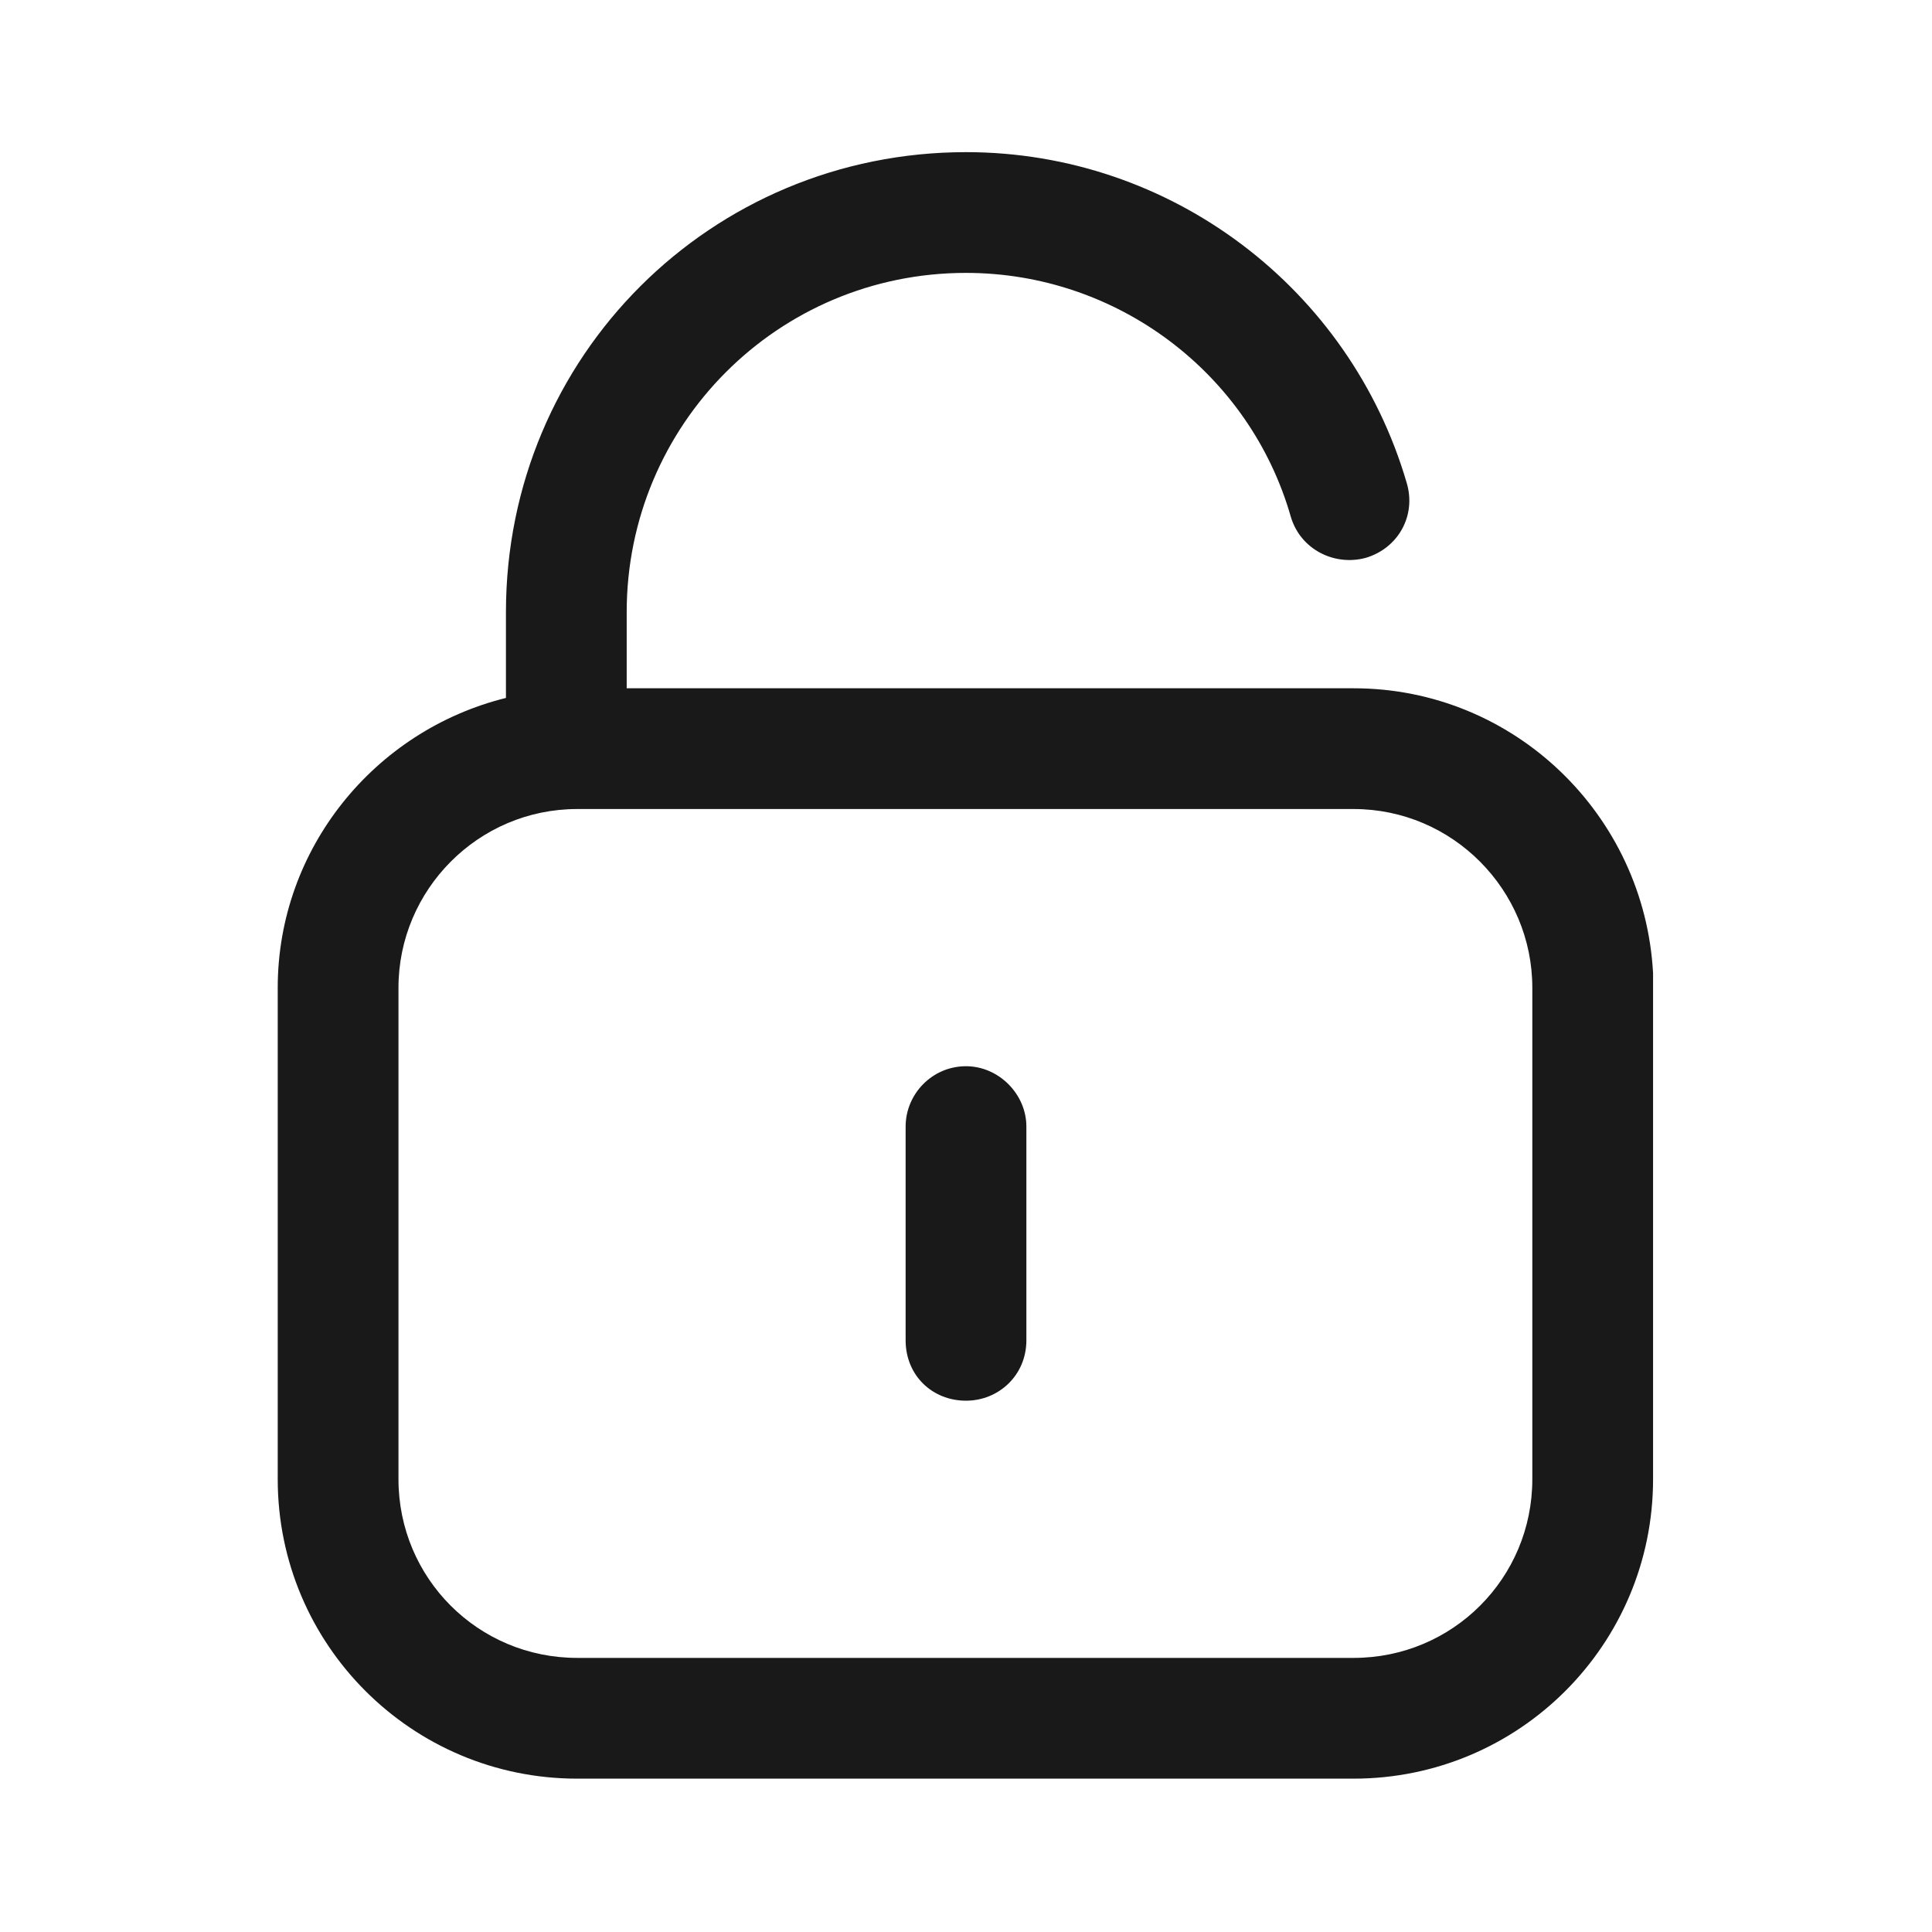
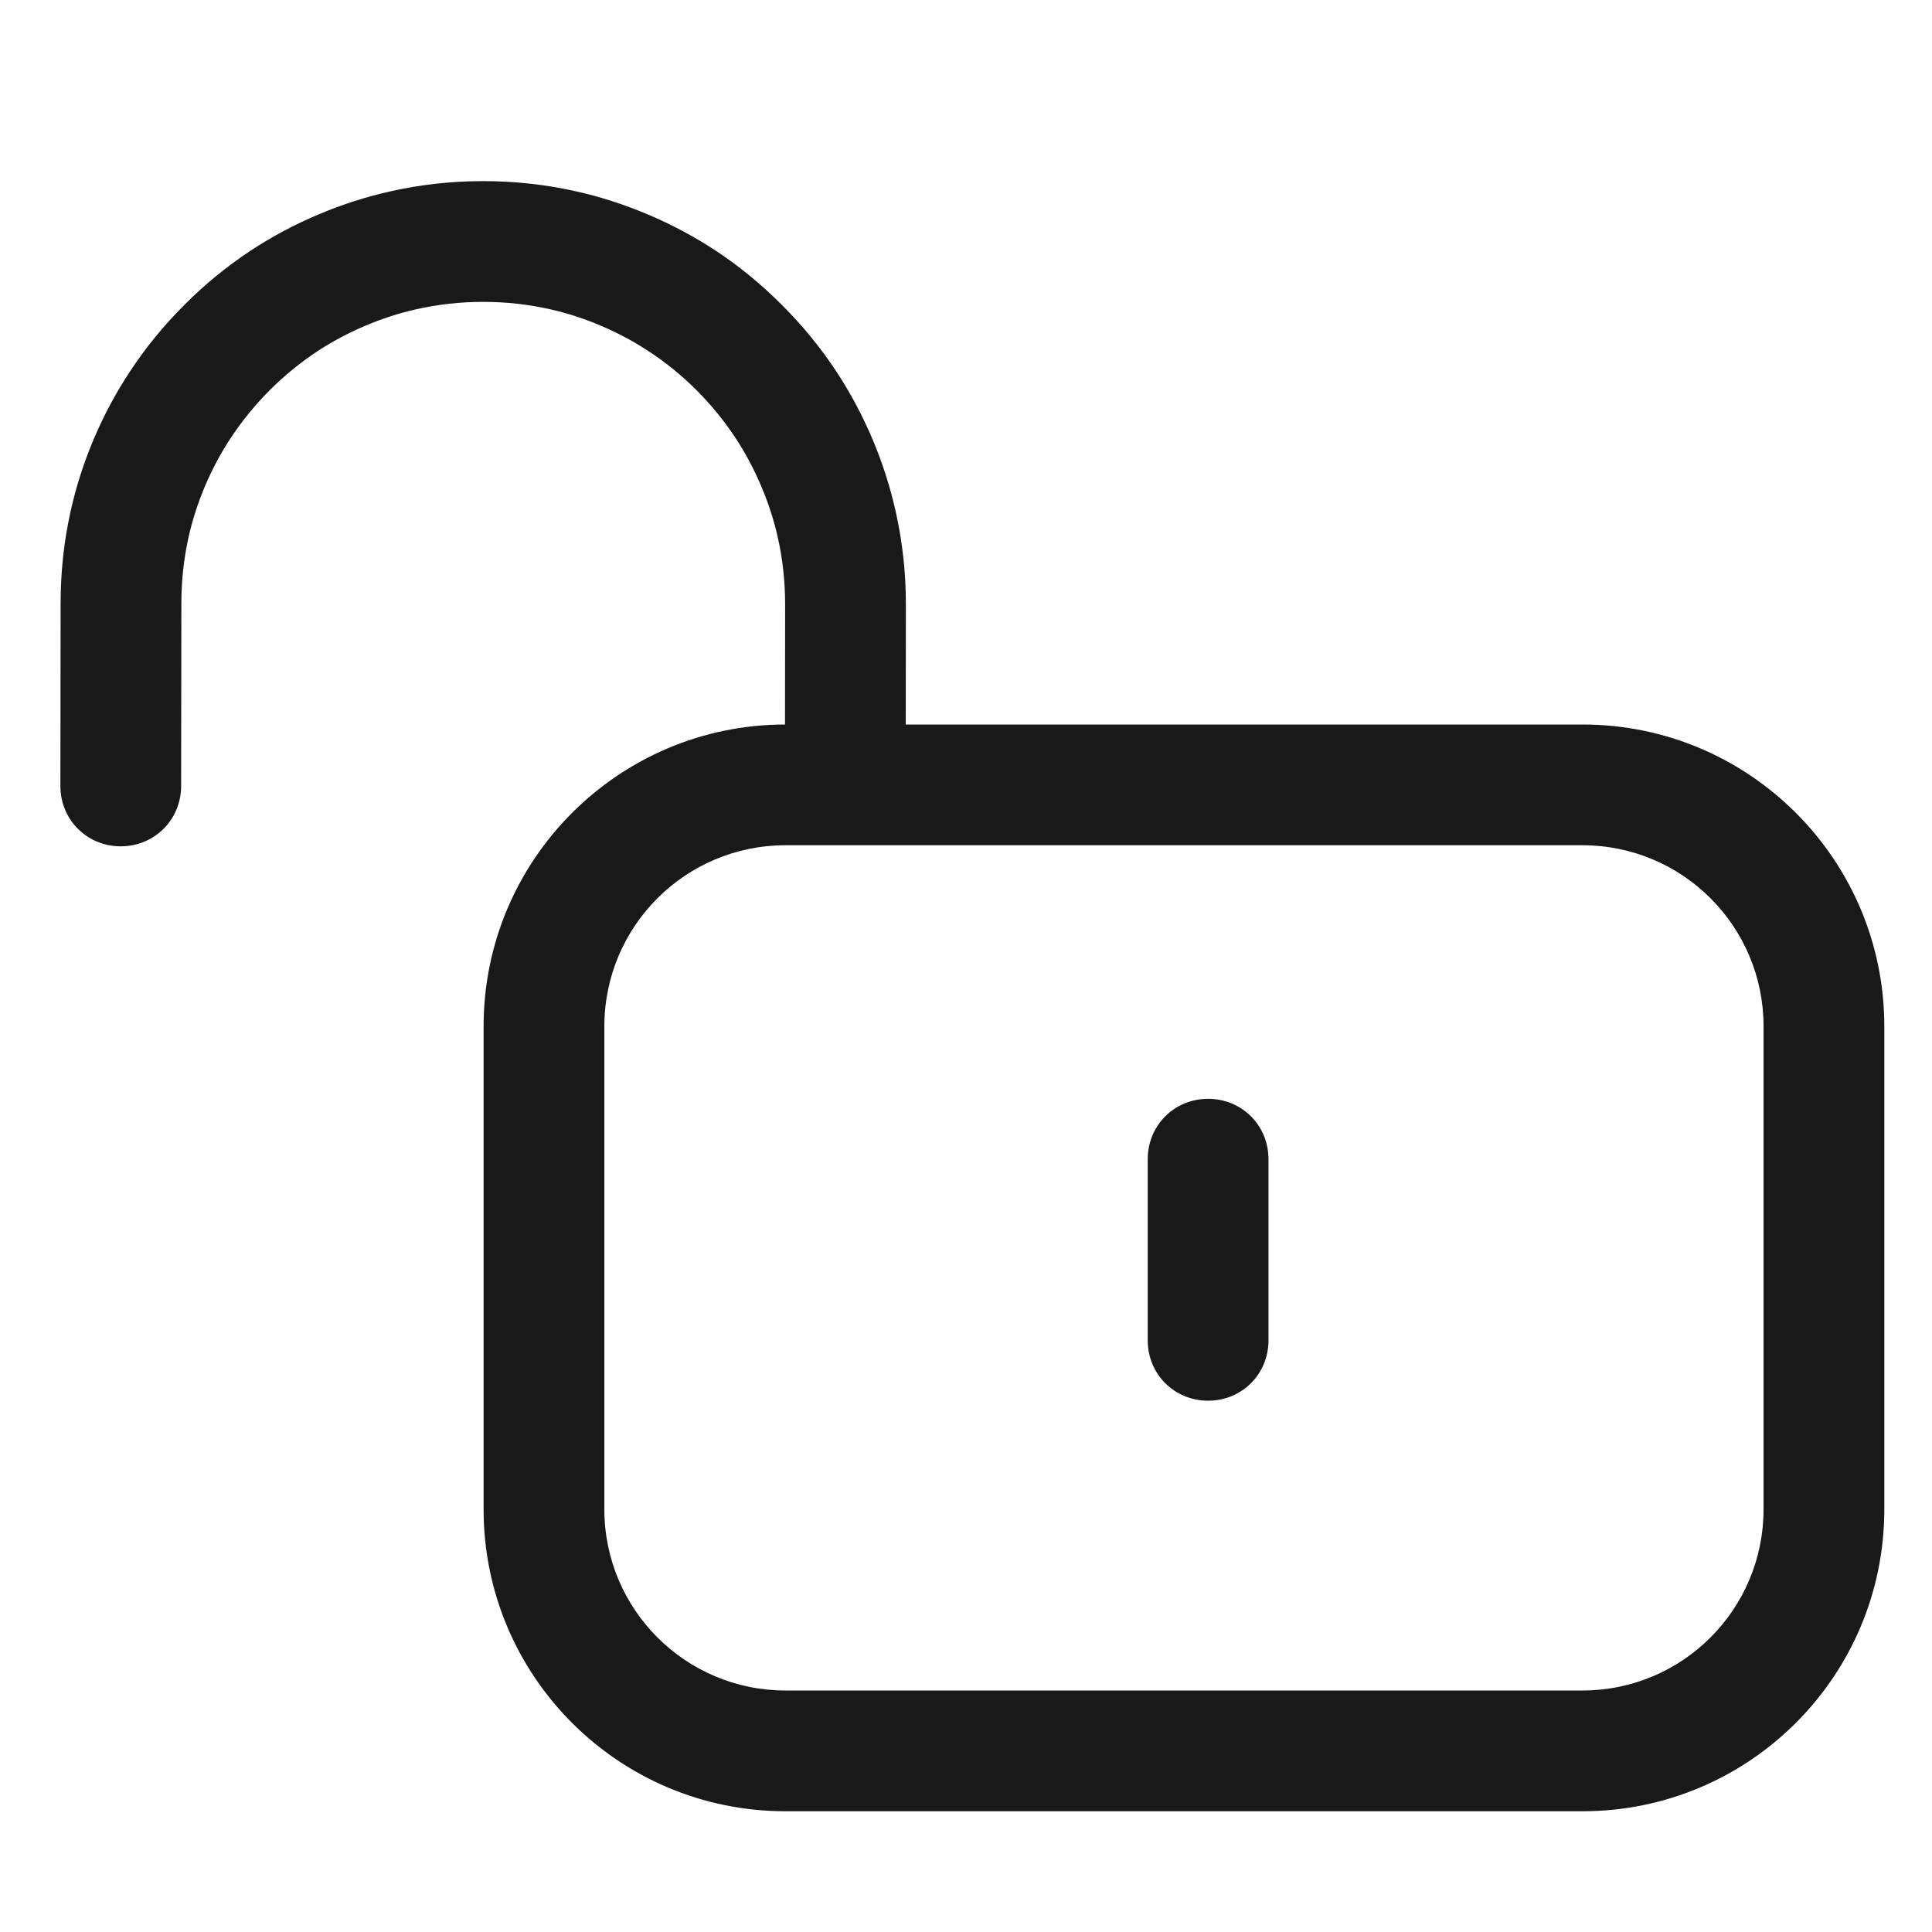
<svg xmlns="http://www.w3.org/2000/svg" width="16" height="16" viewBox="0 0 16 16" fill="none">
  <defs />
-   <mask id="mask413_9686" mask-type="alpha" maskUnits="userSpaceOnUse" x="0" y="0" width="16" height="16">
-     <rect id="解锁-unlock" width="16" height="16" fill="#000000" fill-opacity="1" />
-   </mask>
-   <g mask="url(#mask413_9686)">
-     <path id="形状结合" d="M8 1.26C9.7 1.26 11.18 2.39 11.65 4C11.73 4.27 11.58 4.54 11.31 4.62C11.05 4.69 10.77 4.55 10.69 4.28C10.35 3.09 9.25 2.26 8 2.26C6.44 2.26 5.19 3.52 5.19 5.07L5.19 5.7L11.21 5.7C12.54 5.7 13.62 6.75 13.69 8.06L13.69 8.18L13.69 12.25C13.69 13.62 12.58 14.73 11.21 14.73L4.78 14.73C3.41 14.73 2.3 13.62 2.3 12.25L2.3 8.18C2.3 7.03 3.1 6.05 4.19 5.78L4.19 5.07C4.19 2.95 5.89 1.26 8 1.26ZM11.21 6.7L4.78 6.7C3.96 6.7 3.3 7.37 3.3 8.18L3.3 12.25C3.3 13.07 3.96 13.73 4.78 13.73L11.21 13.73C12.03 13.73 12.69 13.07 12.69 12.25L12.69 8.18C12.69 7.37 12.03 6.7 11.21 6.7ZM8 8.83C8.27 8.83 8.5 9.06 8.5 9.33L8.5 11.1C8.5 11.39 8.27 11.6 8 11.6C7.72 11.6 7.5 11.39 7.5 11.1L7.5 9.33C7.5 9.06 7.72 8.83 8 8.83Z" fill="#191919" fill-opacity="1" fill-rule="nonzero" />
-   </g>
+   <rect id="矩形 297" width="16" height="16" fill="#C4C4C4" fill-opacity="0" />
+   <path id="合并" d="M0.502 4.996L0.5 6.508C0.5 6.788 0.719 7.008 0.999 7.009C1.279 7.009 1.5 6.789 1.5 6.509L1.502 4.997C1.502 4.804 1.523 4.616 1.565 4.433C1.597 4.294 1.642 4.158 1.698 4.025Q1.785 3.82 1.905 3.636L1.905 3.636L1.905 3.636Q2.047 3.419 2.234 3.231Q2.419 3.047 2.633 2.906Q2.82 2.784 3.029 2.696Q3.232 2.61 3.444 2.562L3.444 2.562Q3.716 2.5 4.002 2.5Q4.29 2.5 4.564 2.563C4.704 2.595 4.841 2.64 4.975 2.697Q5.181 2.784 5.366 2.905L5.366 2.905C5.511 2.999 5.645 3.108 5.77 3.233Q5.954 3.418 6.094 3.631L6.094 3.631C6.176 3.756 6.246 3.889 6.305 4.029Q6.391 4.23 6.439 4.44L6.439 4.44Q6.502 4.715 6.502 5.003L6.501 6C5.122 6.002 4.005 7.121 4.005 8.5L4.005 12.5C4.005 13.881 5.124 15 6.505 15L13.105 15C14.486 15 15.605 13.881 15.605 12.5L15.605 8.5C15.605 7.119 14.486 6 13.105 6L7.501 6L7.502 5.003Q7.502 4.614 7.419 4.242L7.419 4.242L7.419 4.242Q7.351 3.935 7.227 3.64Q7.1 3.34 6.924 3.073L6.924 3.073C6.795 2.878 6.646 2.696 6.477 2.527C6.307 2.356 6.123 2.205 5.926 2.075C5.749 1.959 5.562 1.859 5.365 1.776C5.169 1.693 4.968 1.628 4.763 1.583L4.763 1.583Q4.392 1.5 4.002 1.5Q3.615 1.5 3.245 1.582L3.245 1.582Q2.936 1.65 2.64 1.775Q2.341 1.901 2.075 2.076L2.075 2.076Q1.781 2.27 1.528 2.524Q1.271 2.78 1.076 3.077L1.076 3.077Q0.902 3.34 0.777 3.635Q0.65 3.934 0.582 4.247L0.582 4.247Q0.502 4.613 0.502 4.996ZM13.105 7C13.934 7 14.605 7.671 14.605 8.5L14.605 12.5C14.605 13.328 13.934 14 13.105 14L6.505 14C5.677 14 5.005 13.328 5.005 12.5L5.005 8.5C5.005 7.671 5.677 7 6.505 7L13.105 7ZM10.005 9.1C10.285 9.1 10.505 9.32 10.505 9.6L10.505 11.1C10.505 11.38 10.285 11.6 10.005 11.6C9.725 11.6 9.505 11.38 9.505 11.1L9.505 9.6C9.505 9.32 9.725 9.1 10.005 9.1Z" clip-rule="evenodd" fill="#191919" fill-opacity="1" fill-rule="evenodd" />
</svg>
